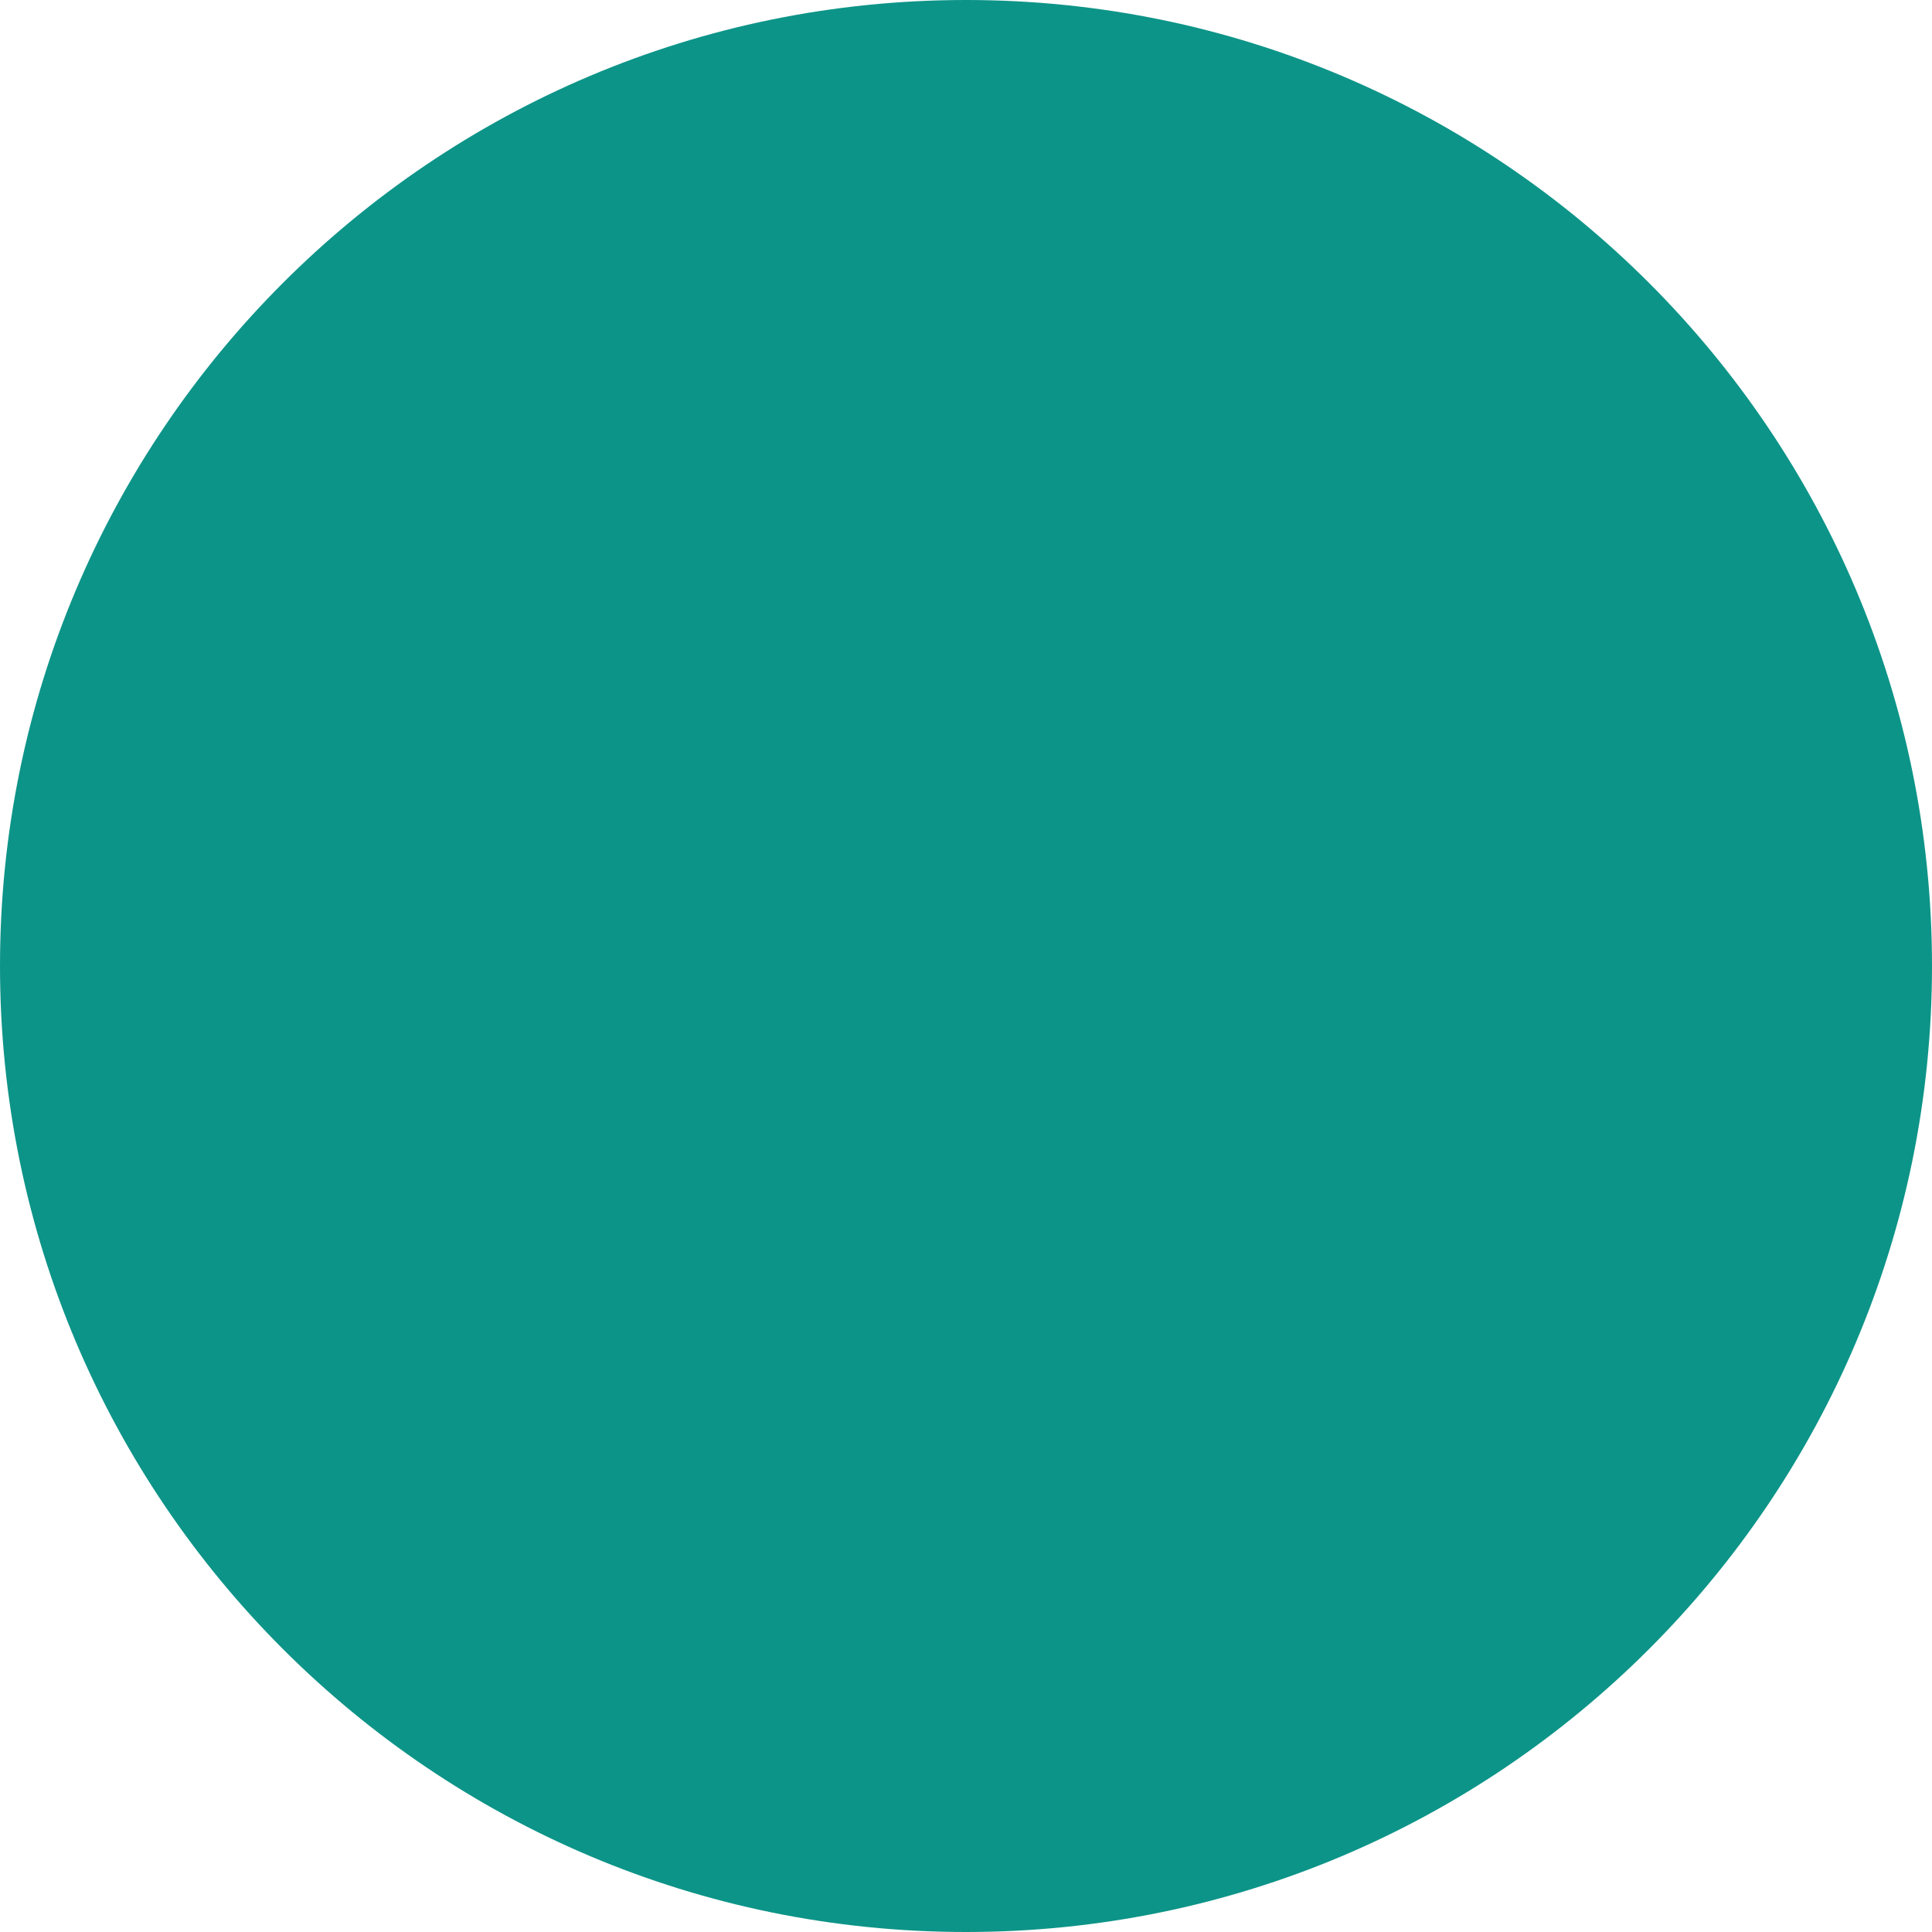
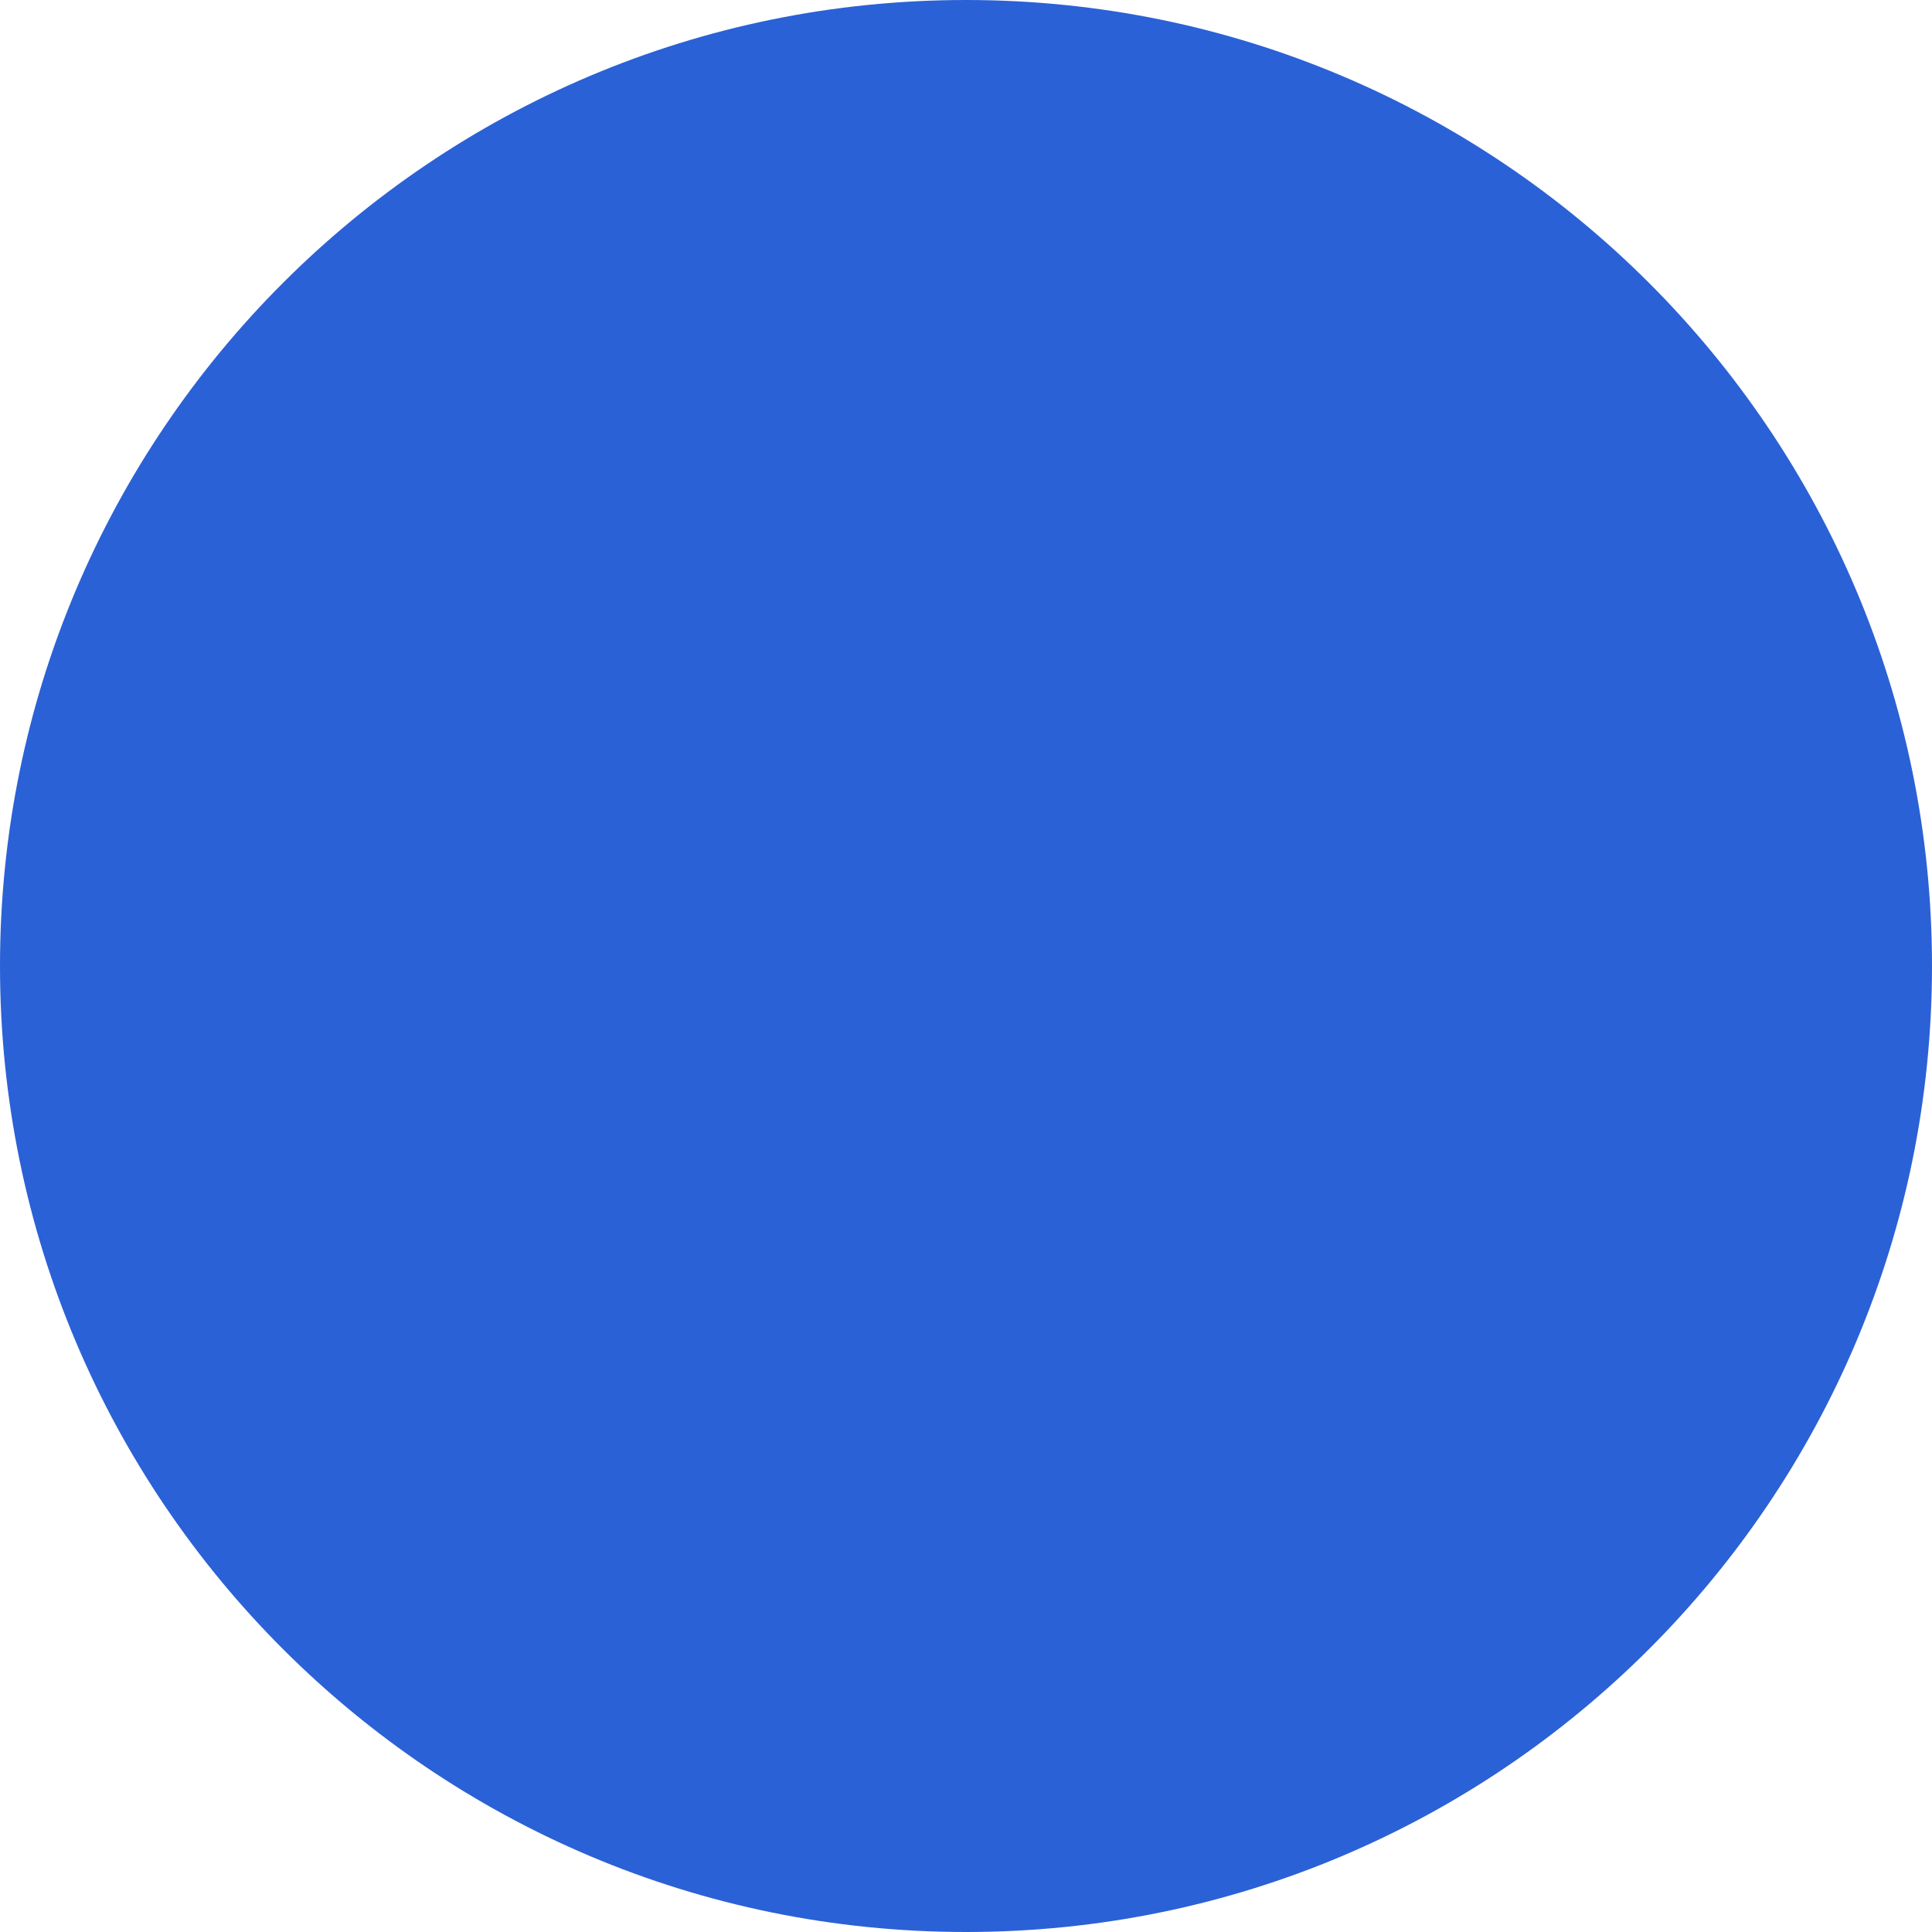
<svg xmlns="http://www.w3.org/2000/svg" preserveAspectRatio="none" overflow="visible" style="display: block;" width="12" height="12" viewBox="0 0 12 12" fill="none">
-   <circle id="circle" cx="6" cy="6" r="6" fill="#0D9488" />
+   <circle id="circle" cx="6" cy="6" r="6" fill="#2b61d6" />
</svg>
